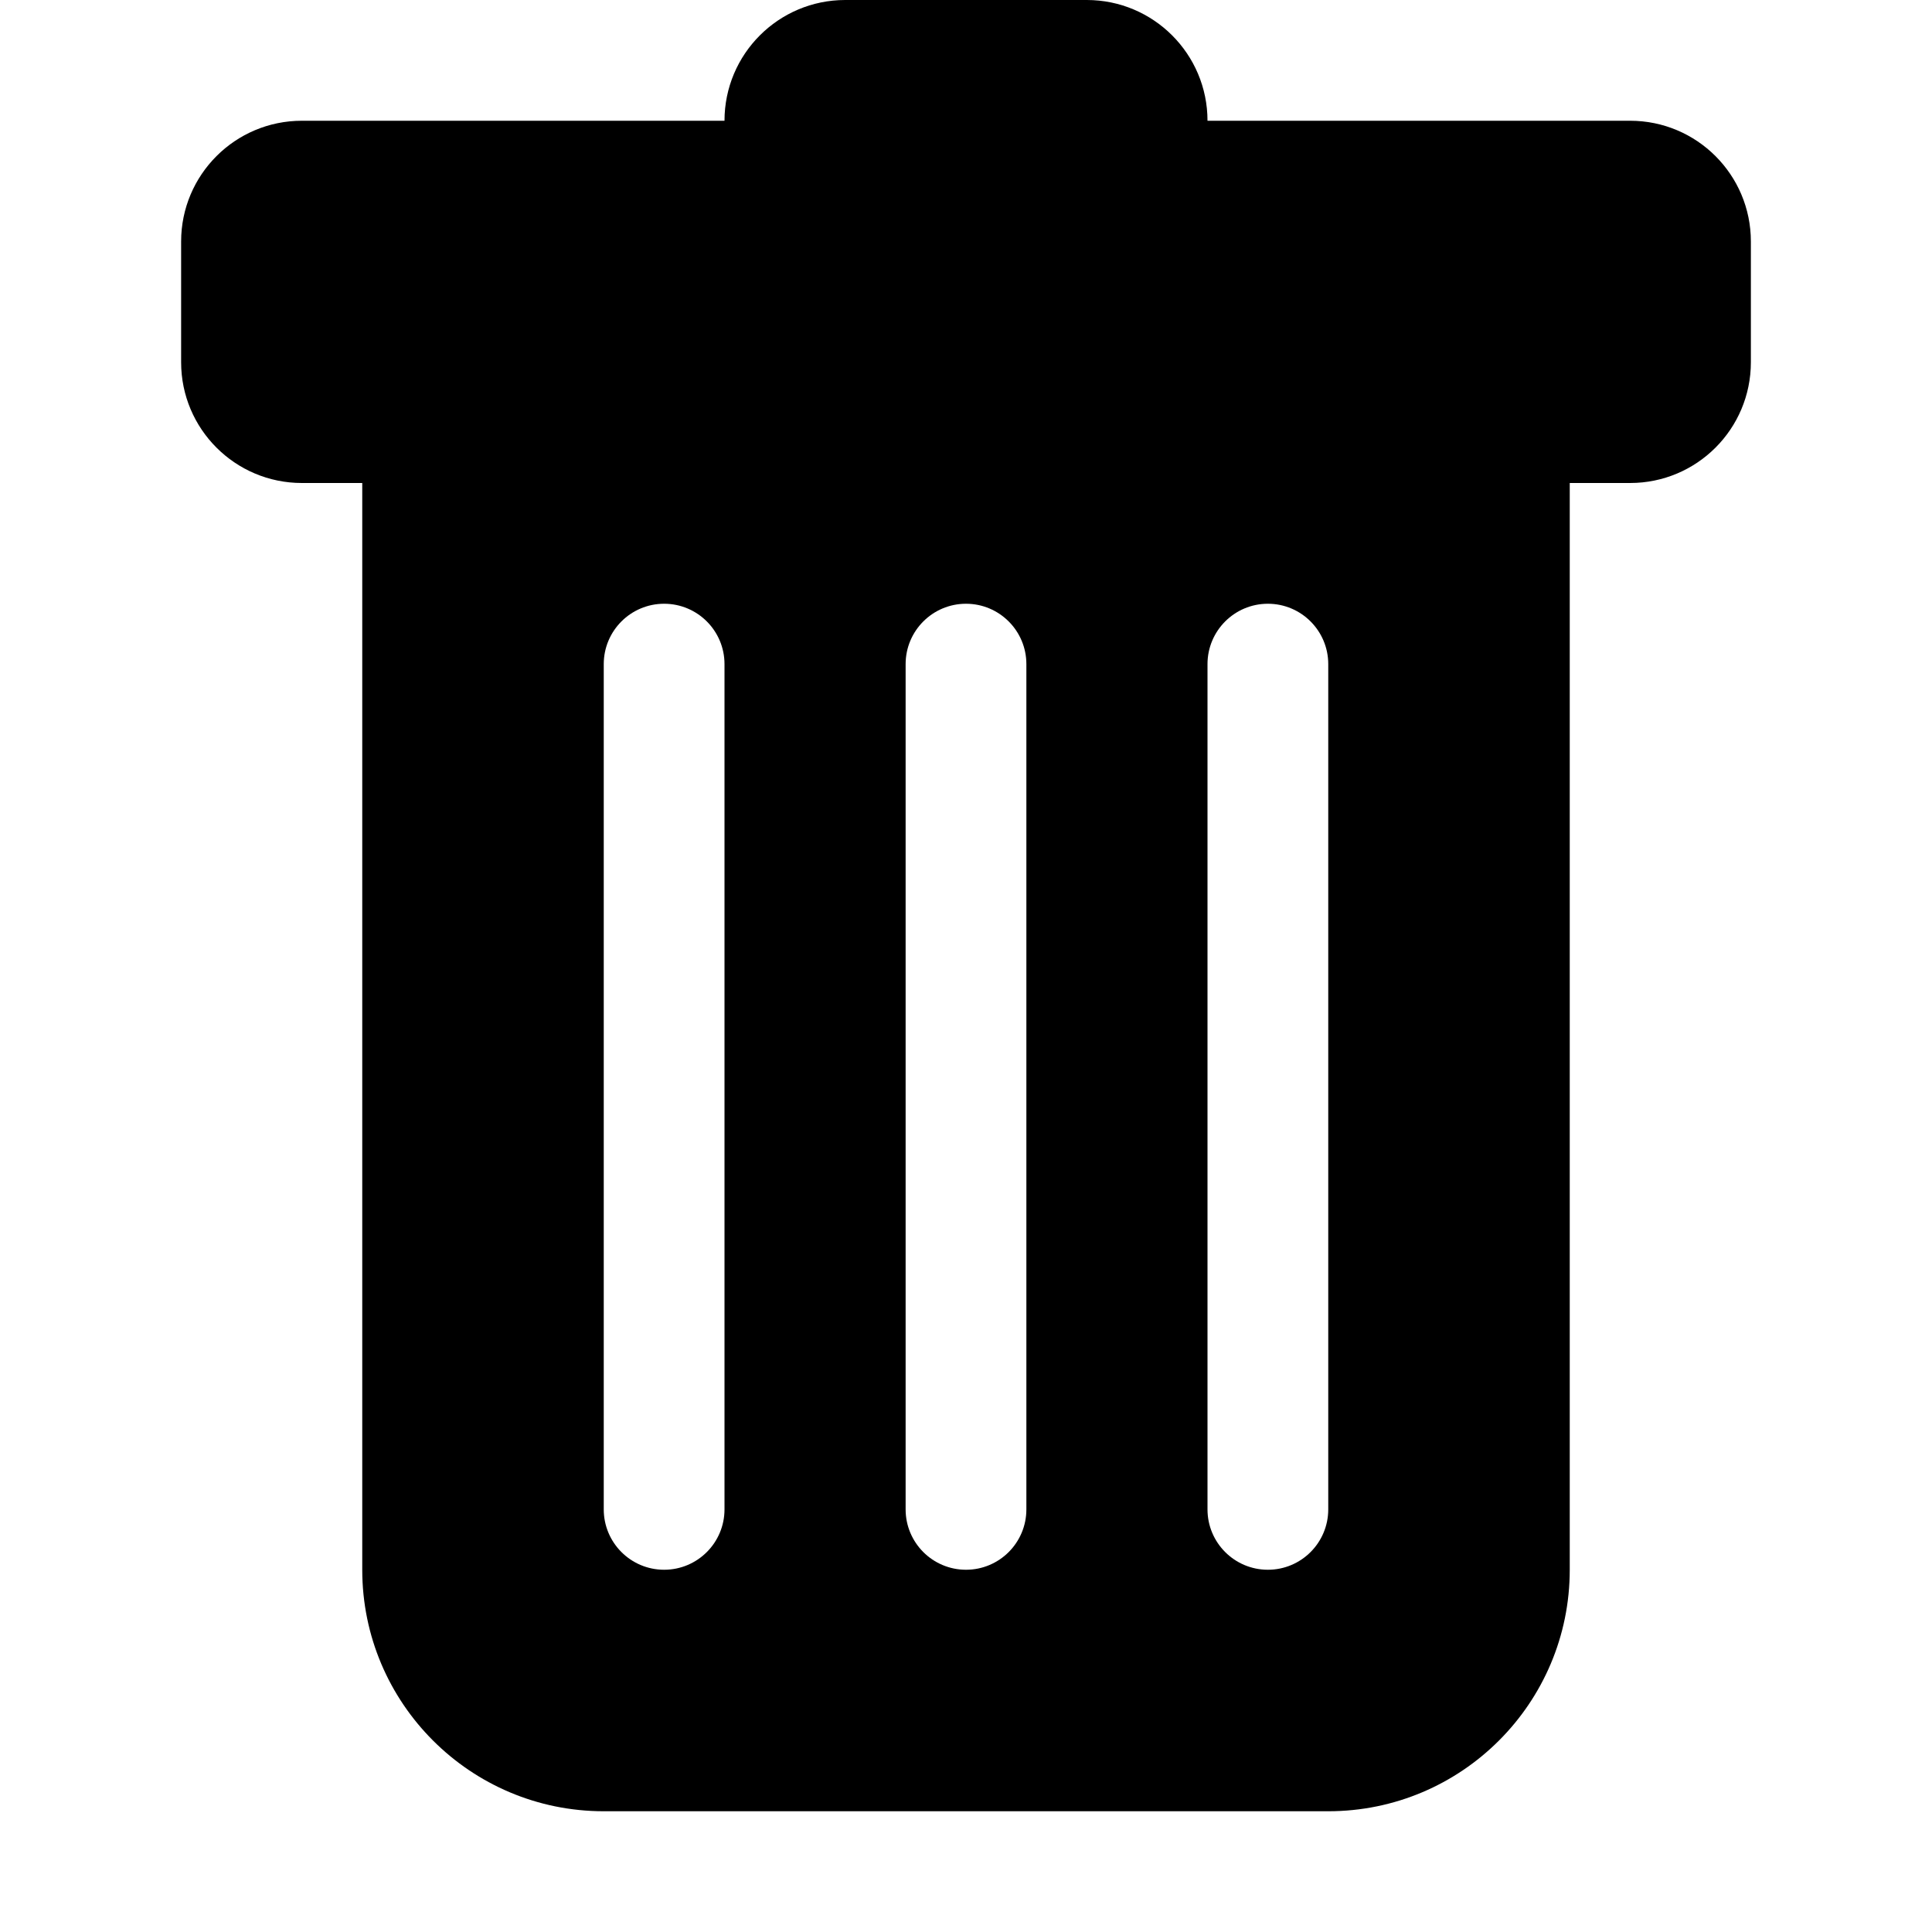
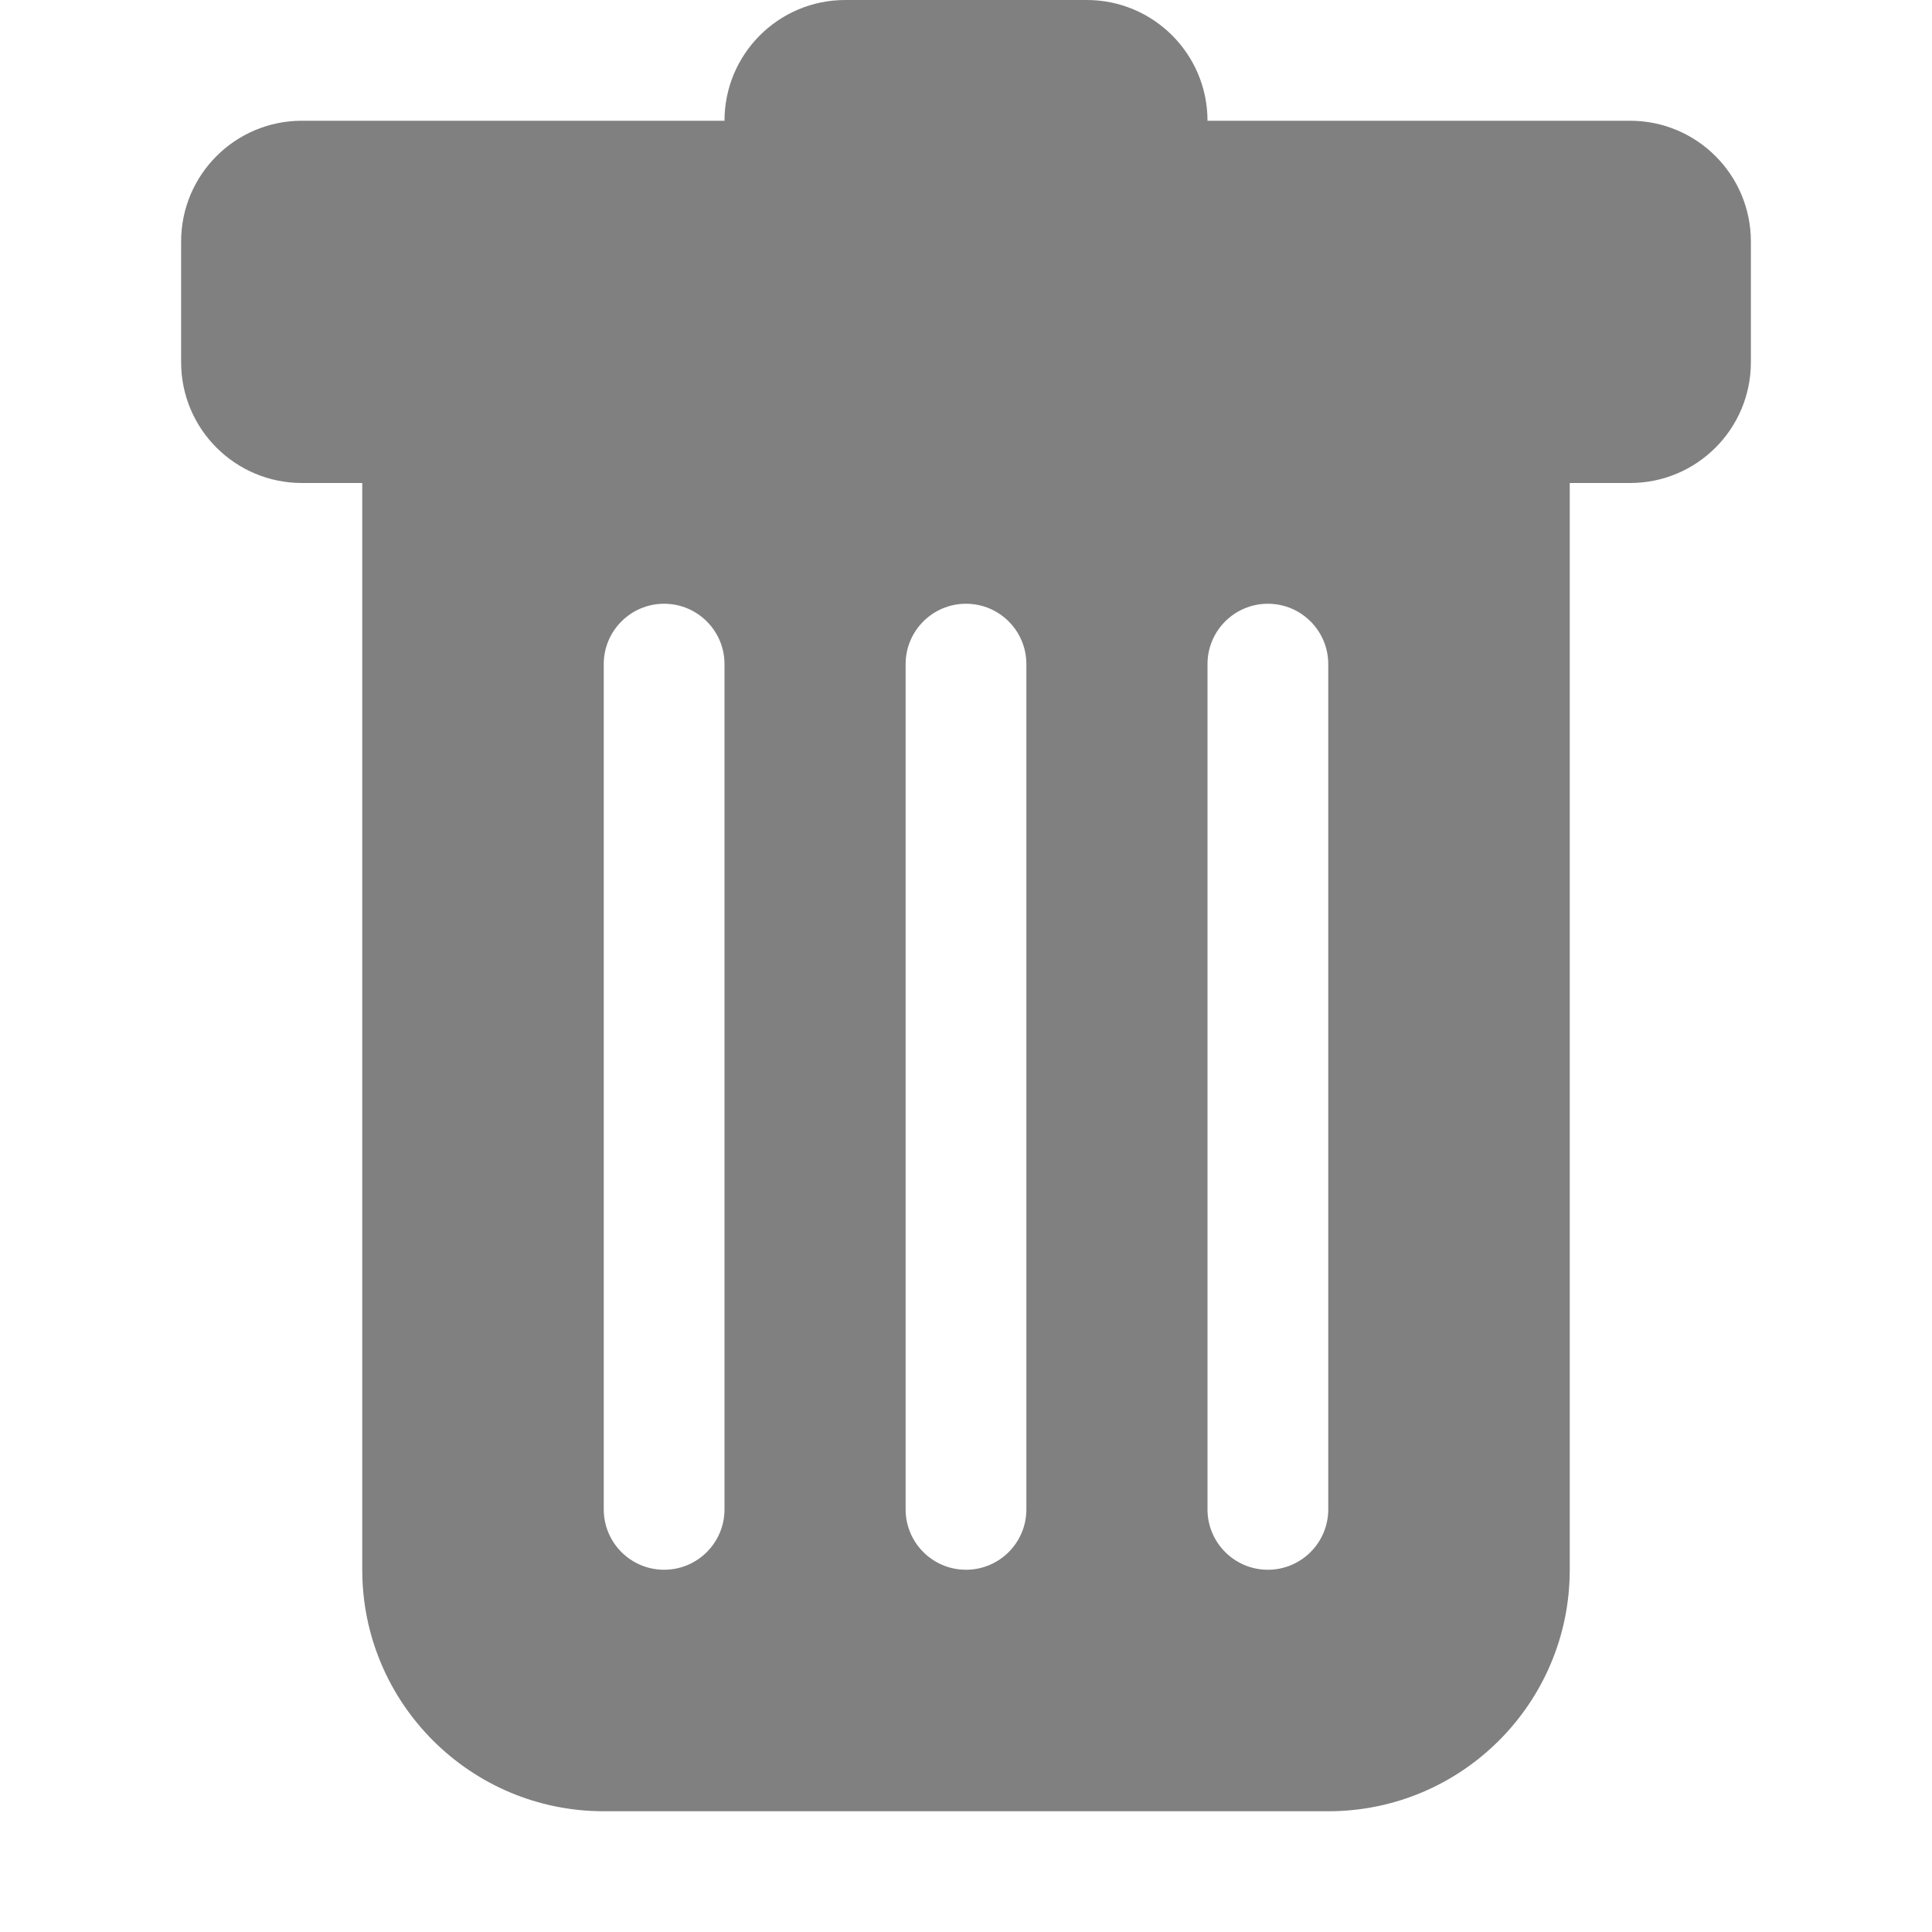
- <svg xmlns="http://www.w3.org/2000/svg" viewBox="0 0 16 16" fill="currentColor">
+ <svg xmlns="http://www.w3.org/2000/svg" viewBox="0 0 16 16" fill="gray">
  <path d="M2.5 1a1 1 0 0 0-1 1v1a1 1 0 0 0 1 1H3v9a2 2 0 0 0 2 2h6a2 2 0 0 0 2-2V4h.5a1 1 0 0 0 1-1V2a1 1 0 0 0-1-1H10a1 1 0 0 0-1-1H7a1 1 0 0 0-1 1H2.5zm3 4a.5.5 0 0 1 .5.5v7a.5.5 0 0 1-1 0v-7a.5.5 0 0 1 .5-.5zM8 5a.5.5 0 0 1 .5.5v7a.5.5 0 0 1-1 0v-7A.5.5 0 0 1 8 5zm3 .5v7a.5.5 0 0 1-1 0v-7a.5.5 0 0 1 1 0z" />
</svg>
